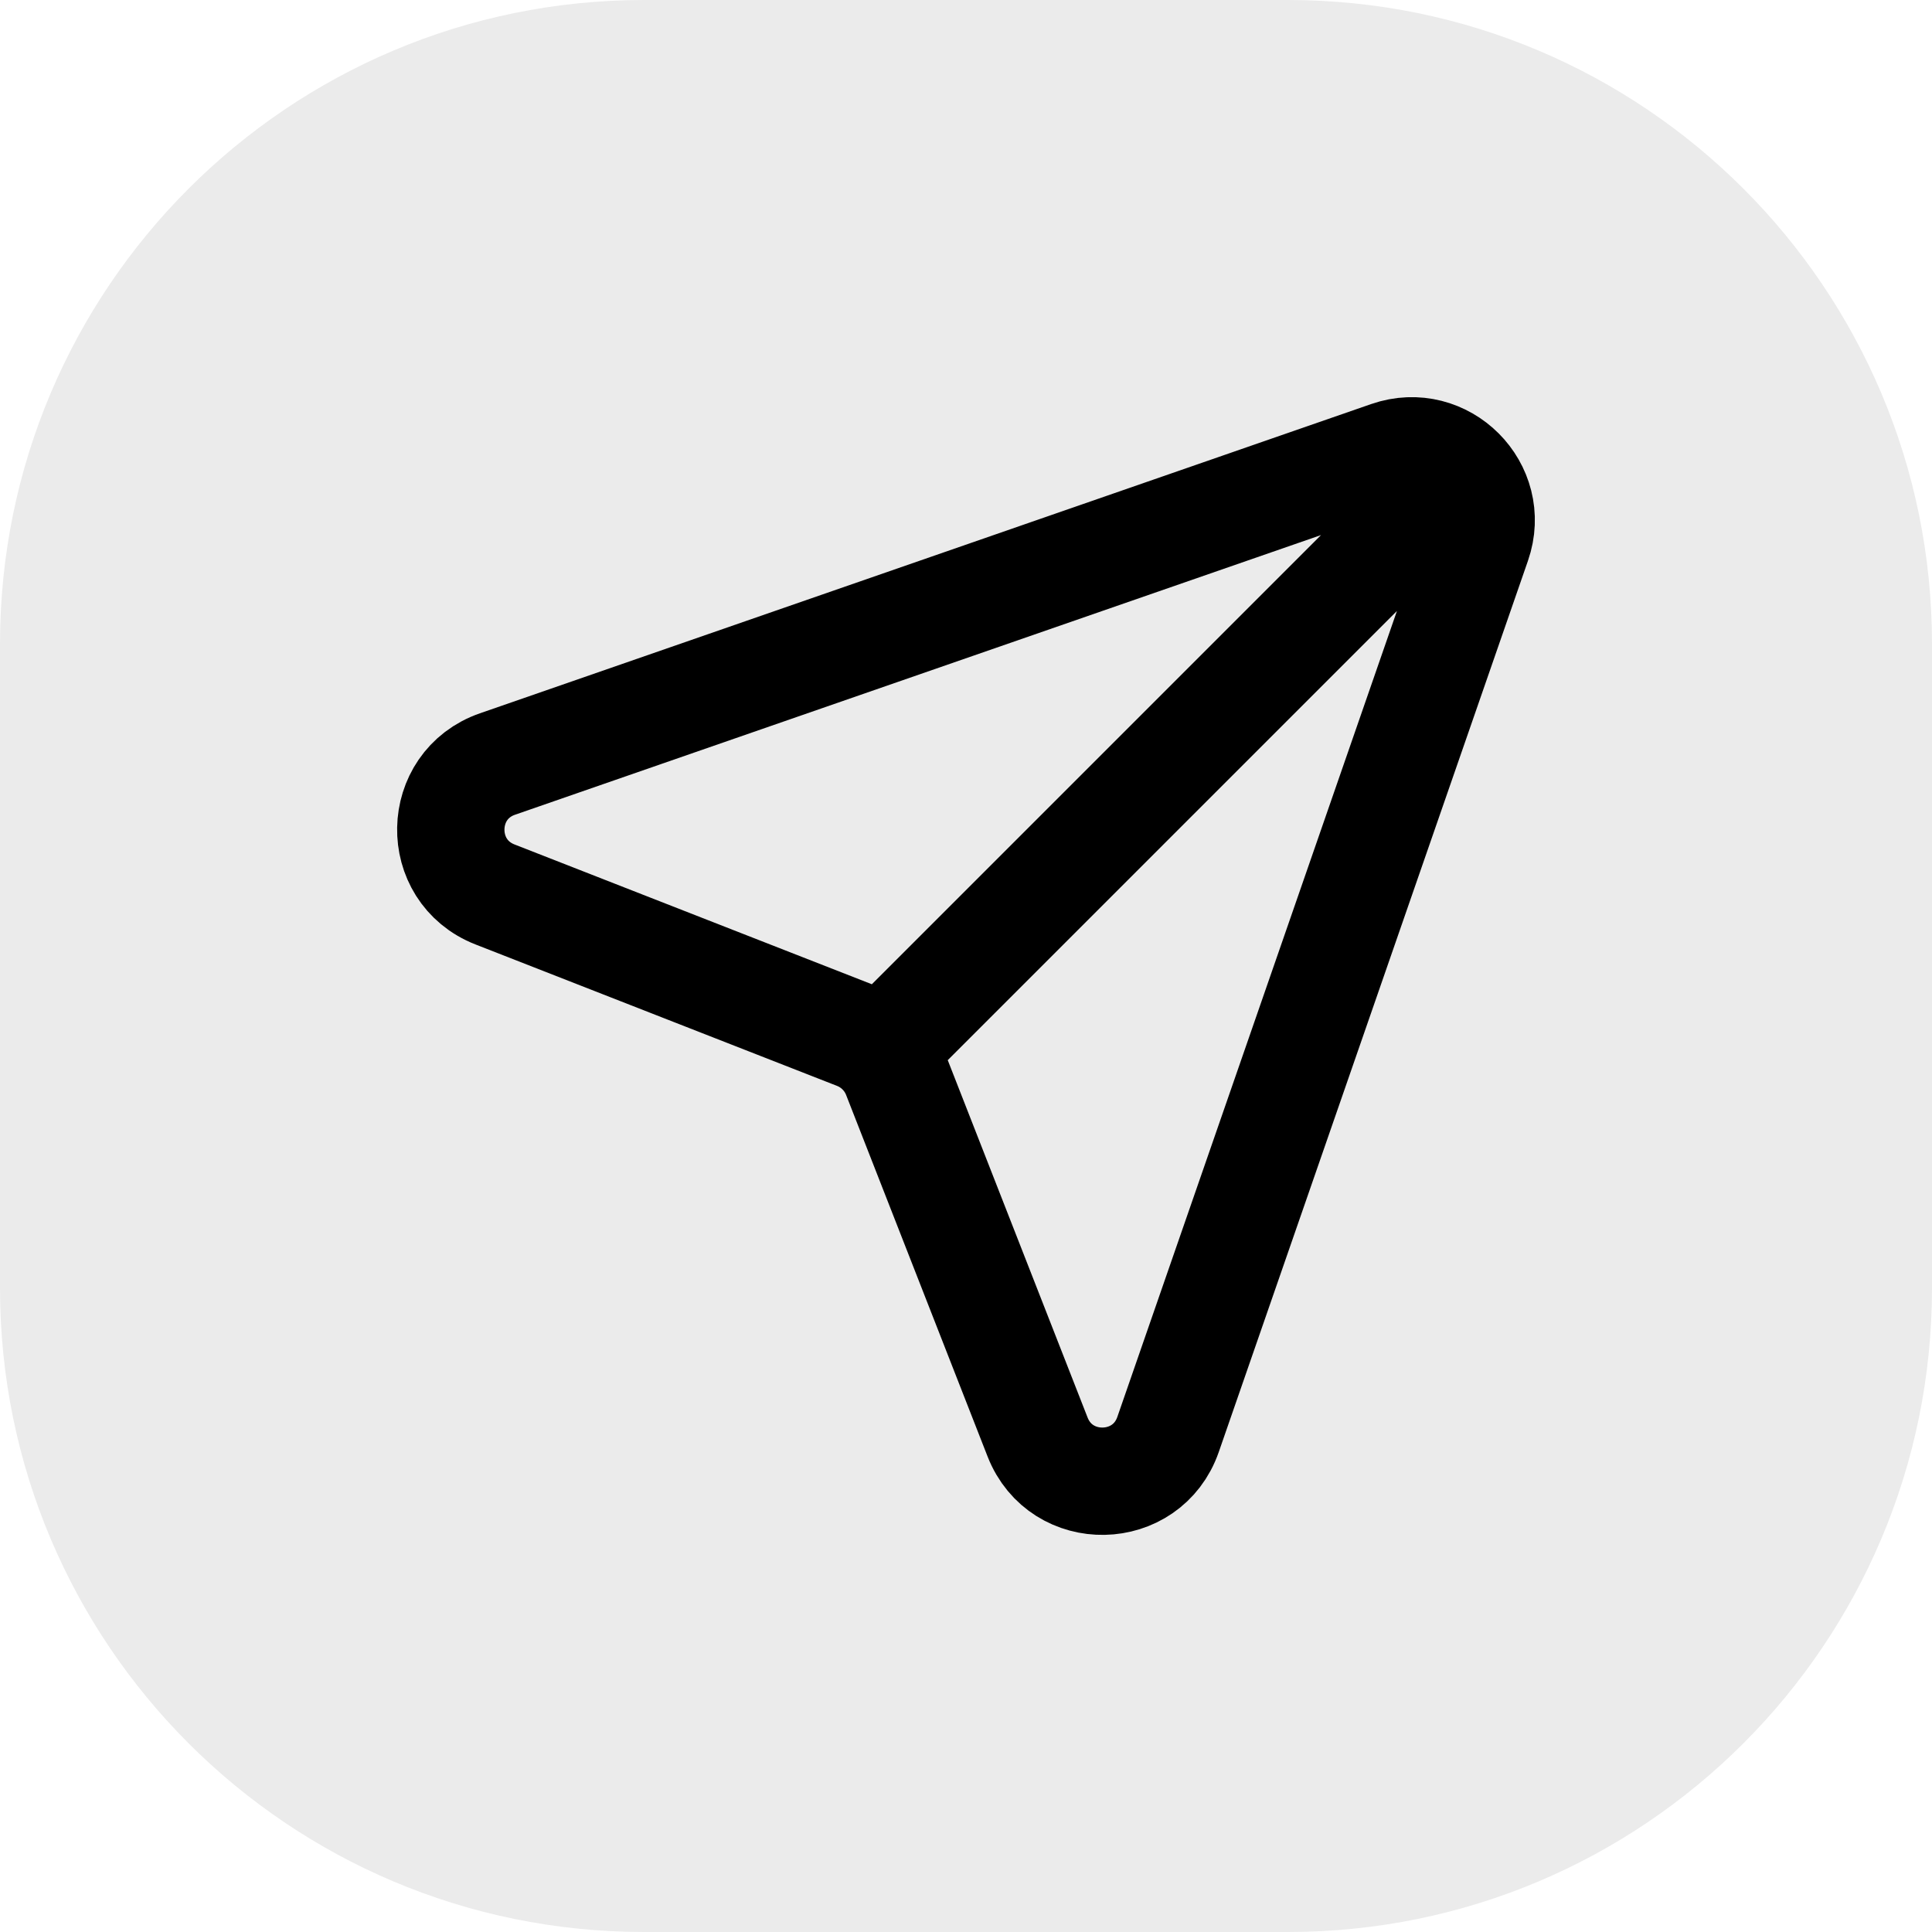
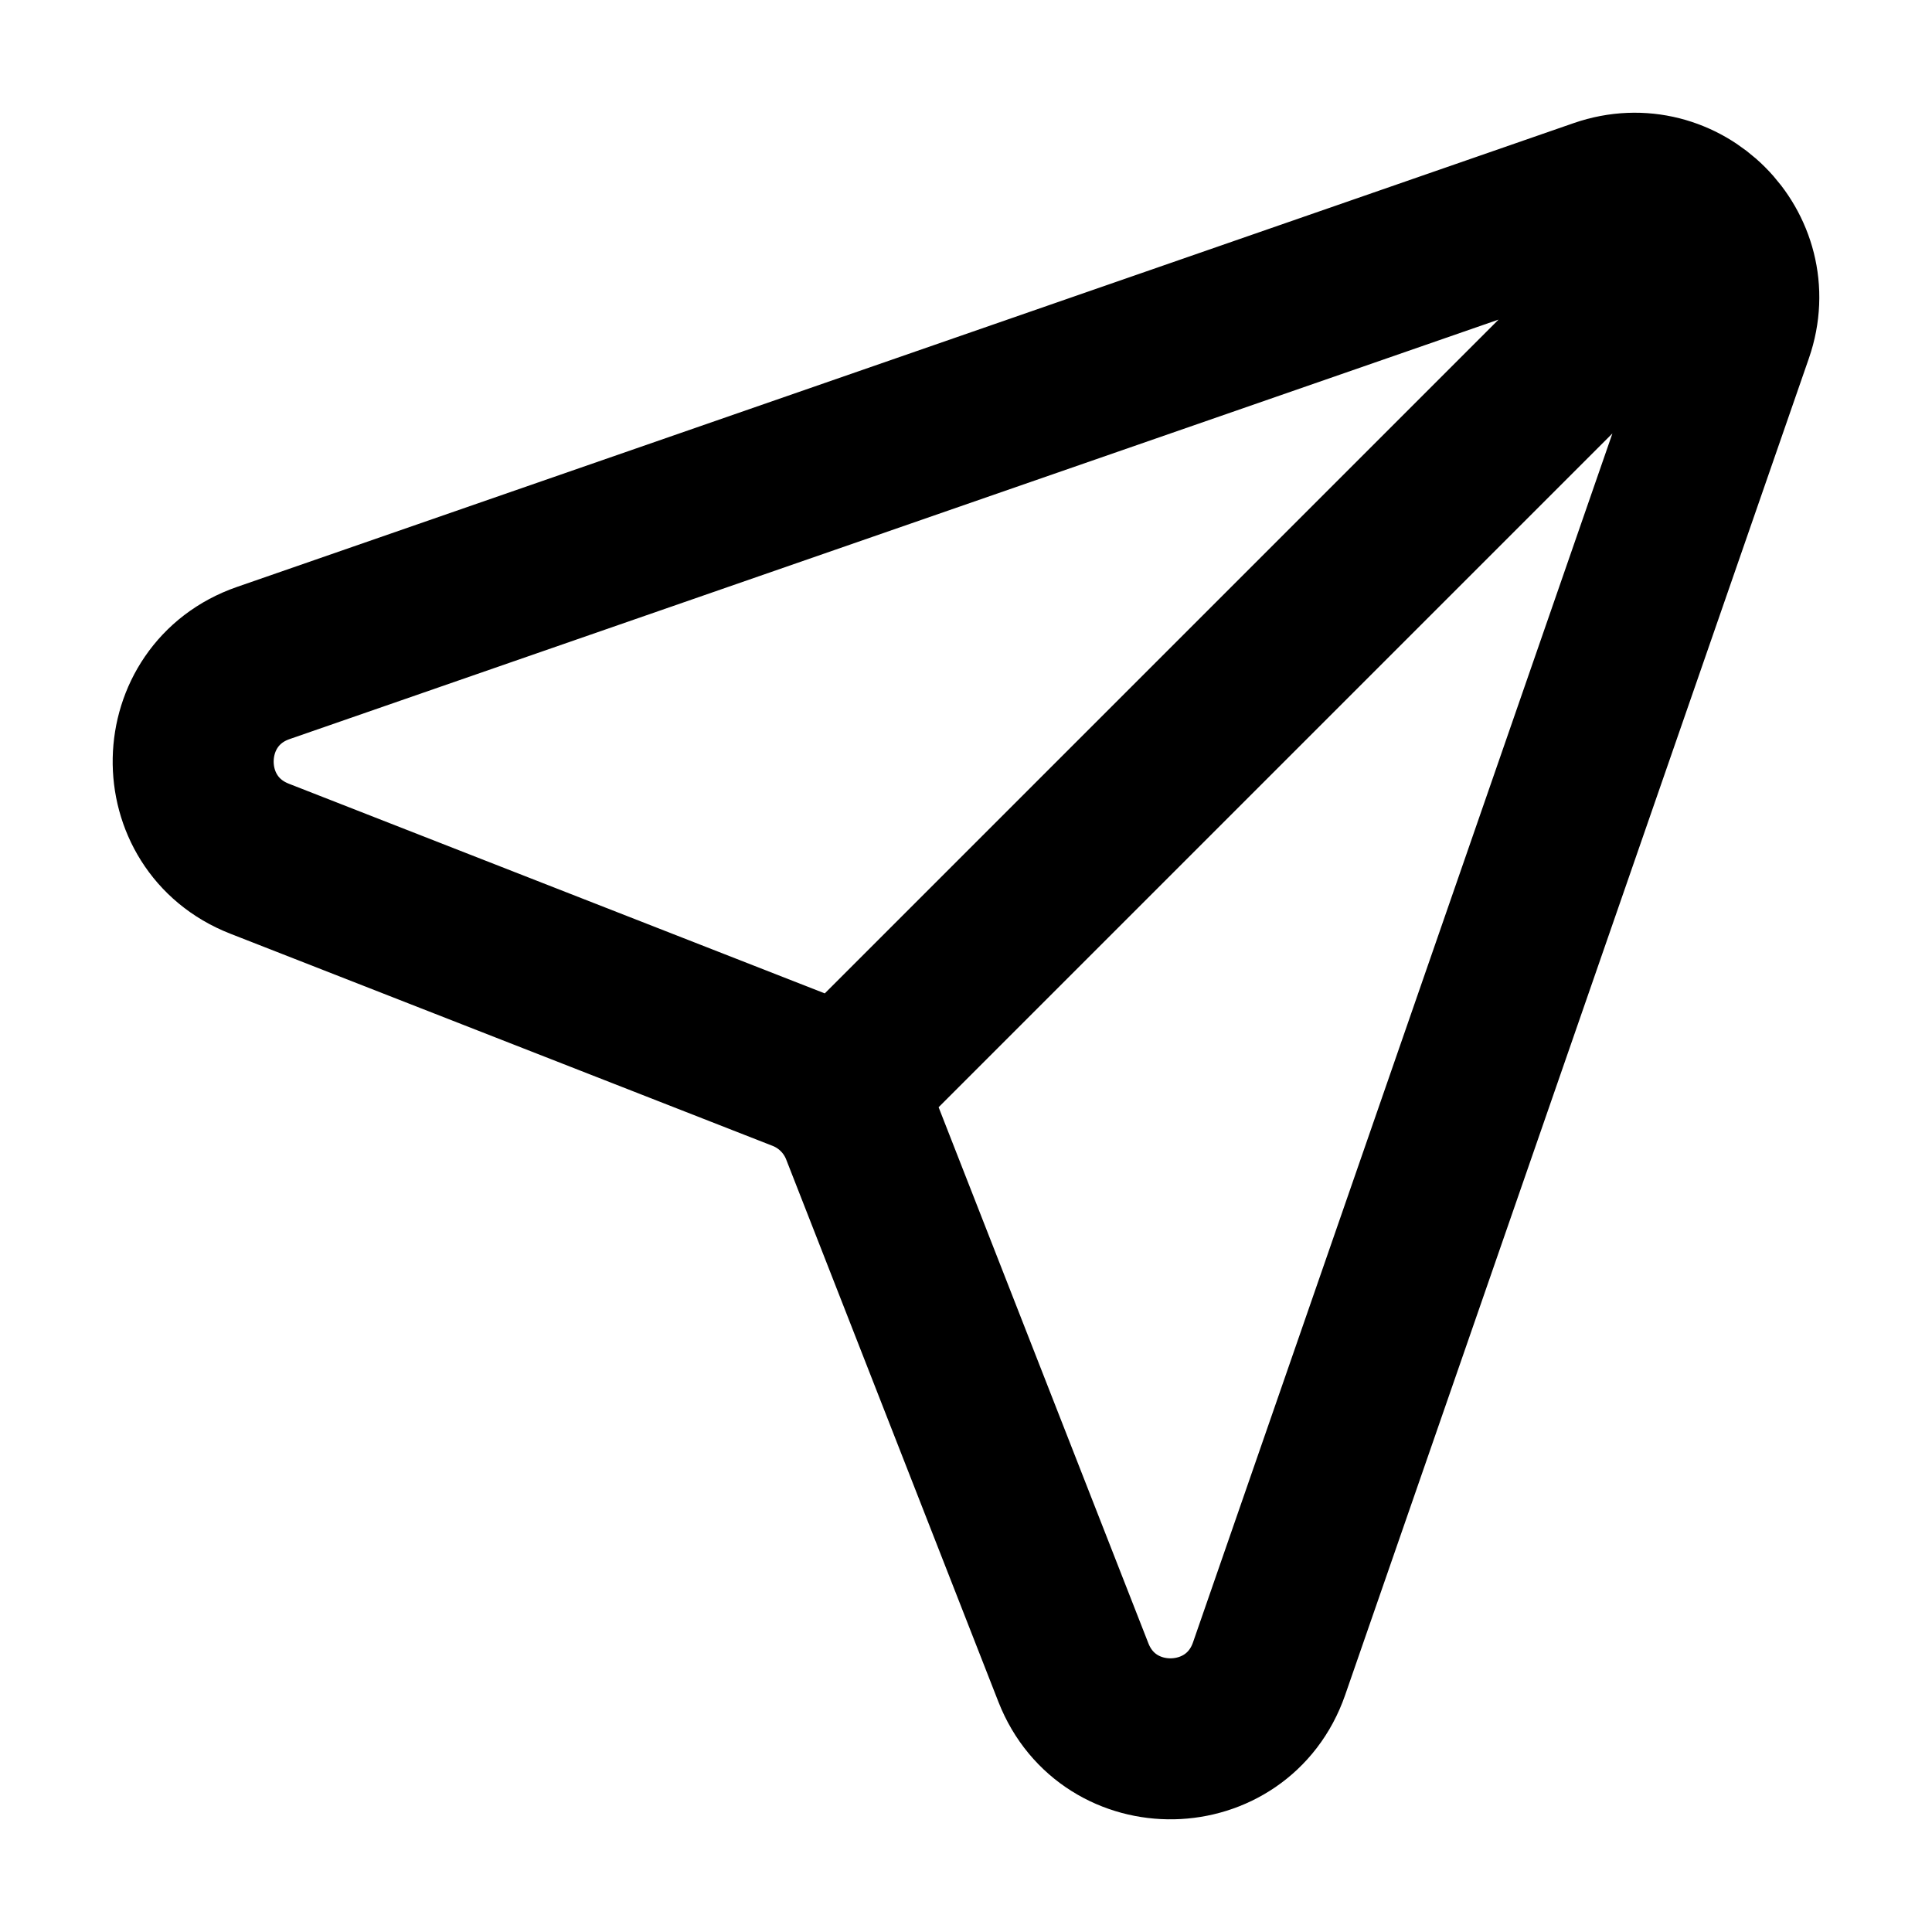
- <svg xmlns="http://www.w3.org/2000/svg" width="36" height="36" viewBox="0 0 36 36" fill="none">
-   <rect width="36" height="36" rx="12" fill="#EBEBEB" />
-   <path d="M27.07 8.93L16.406 19.594M9.271 14.236L25.877 8.474C26.9 8.12 27.881 9.101 27.526 10.123L21.765 26.729C21.37 27.867 19.773 27.898 19.334 26.777L16.697 20.038C16.565 19.701 16.299 19.435 15.962 19.303L9.224 16.667C8.102 16.228 8.133 14.63 9.271 14.236Z" stroke="black" stroke-width="2" stroke-linecap="round" />
+ <svg xmlns="http://www.w3.org/2000/svg" width="24" height="24" viewBox="0 0 24 24" fill="none">
+   <path d="M21.07 2.93L10.406 13.594M3.271 8.236L19.877 2.474C20.9 2.12 21.881 3.101 21.526 4.123L15.765 20.729C15.37 21.867 13.773 21.898 13.334 20.777L10.697 14.038C10.565 13.701 10.299 13.435 9.962 13.303L3.224 10.667C2.102 10.228 2.133 8.63 3.271 8.236Z" stroke="black" stroke-width="2" stroke-linecap="round" />
</svg>
